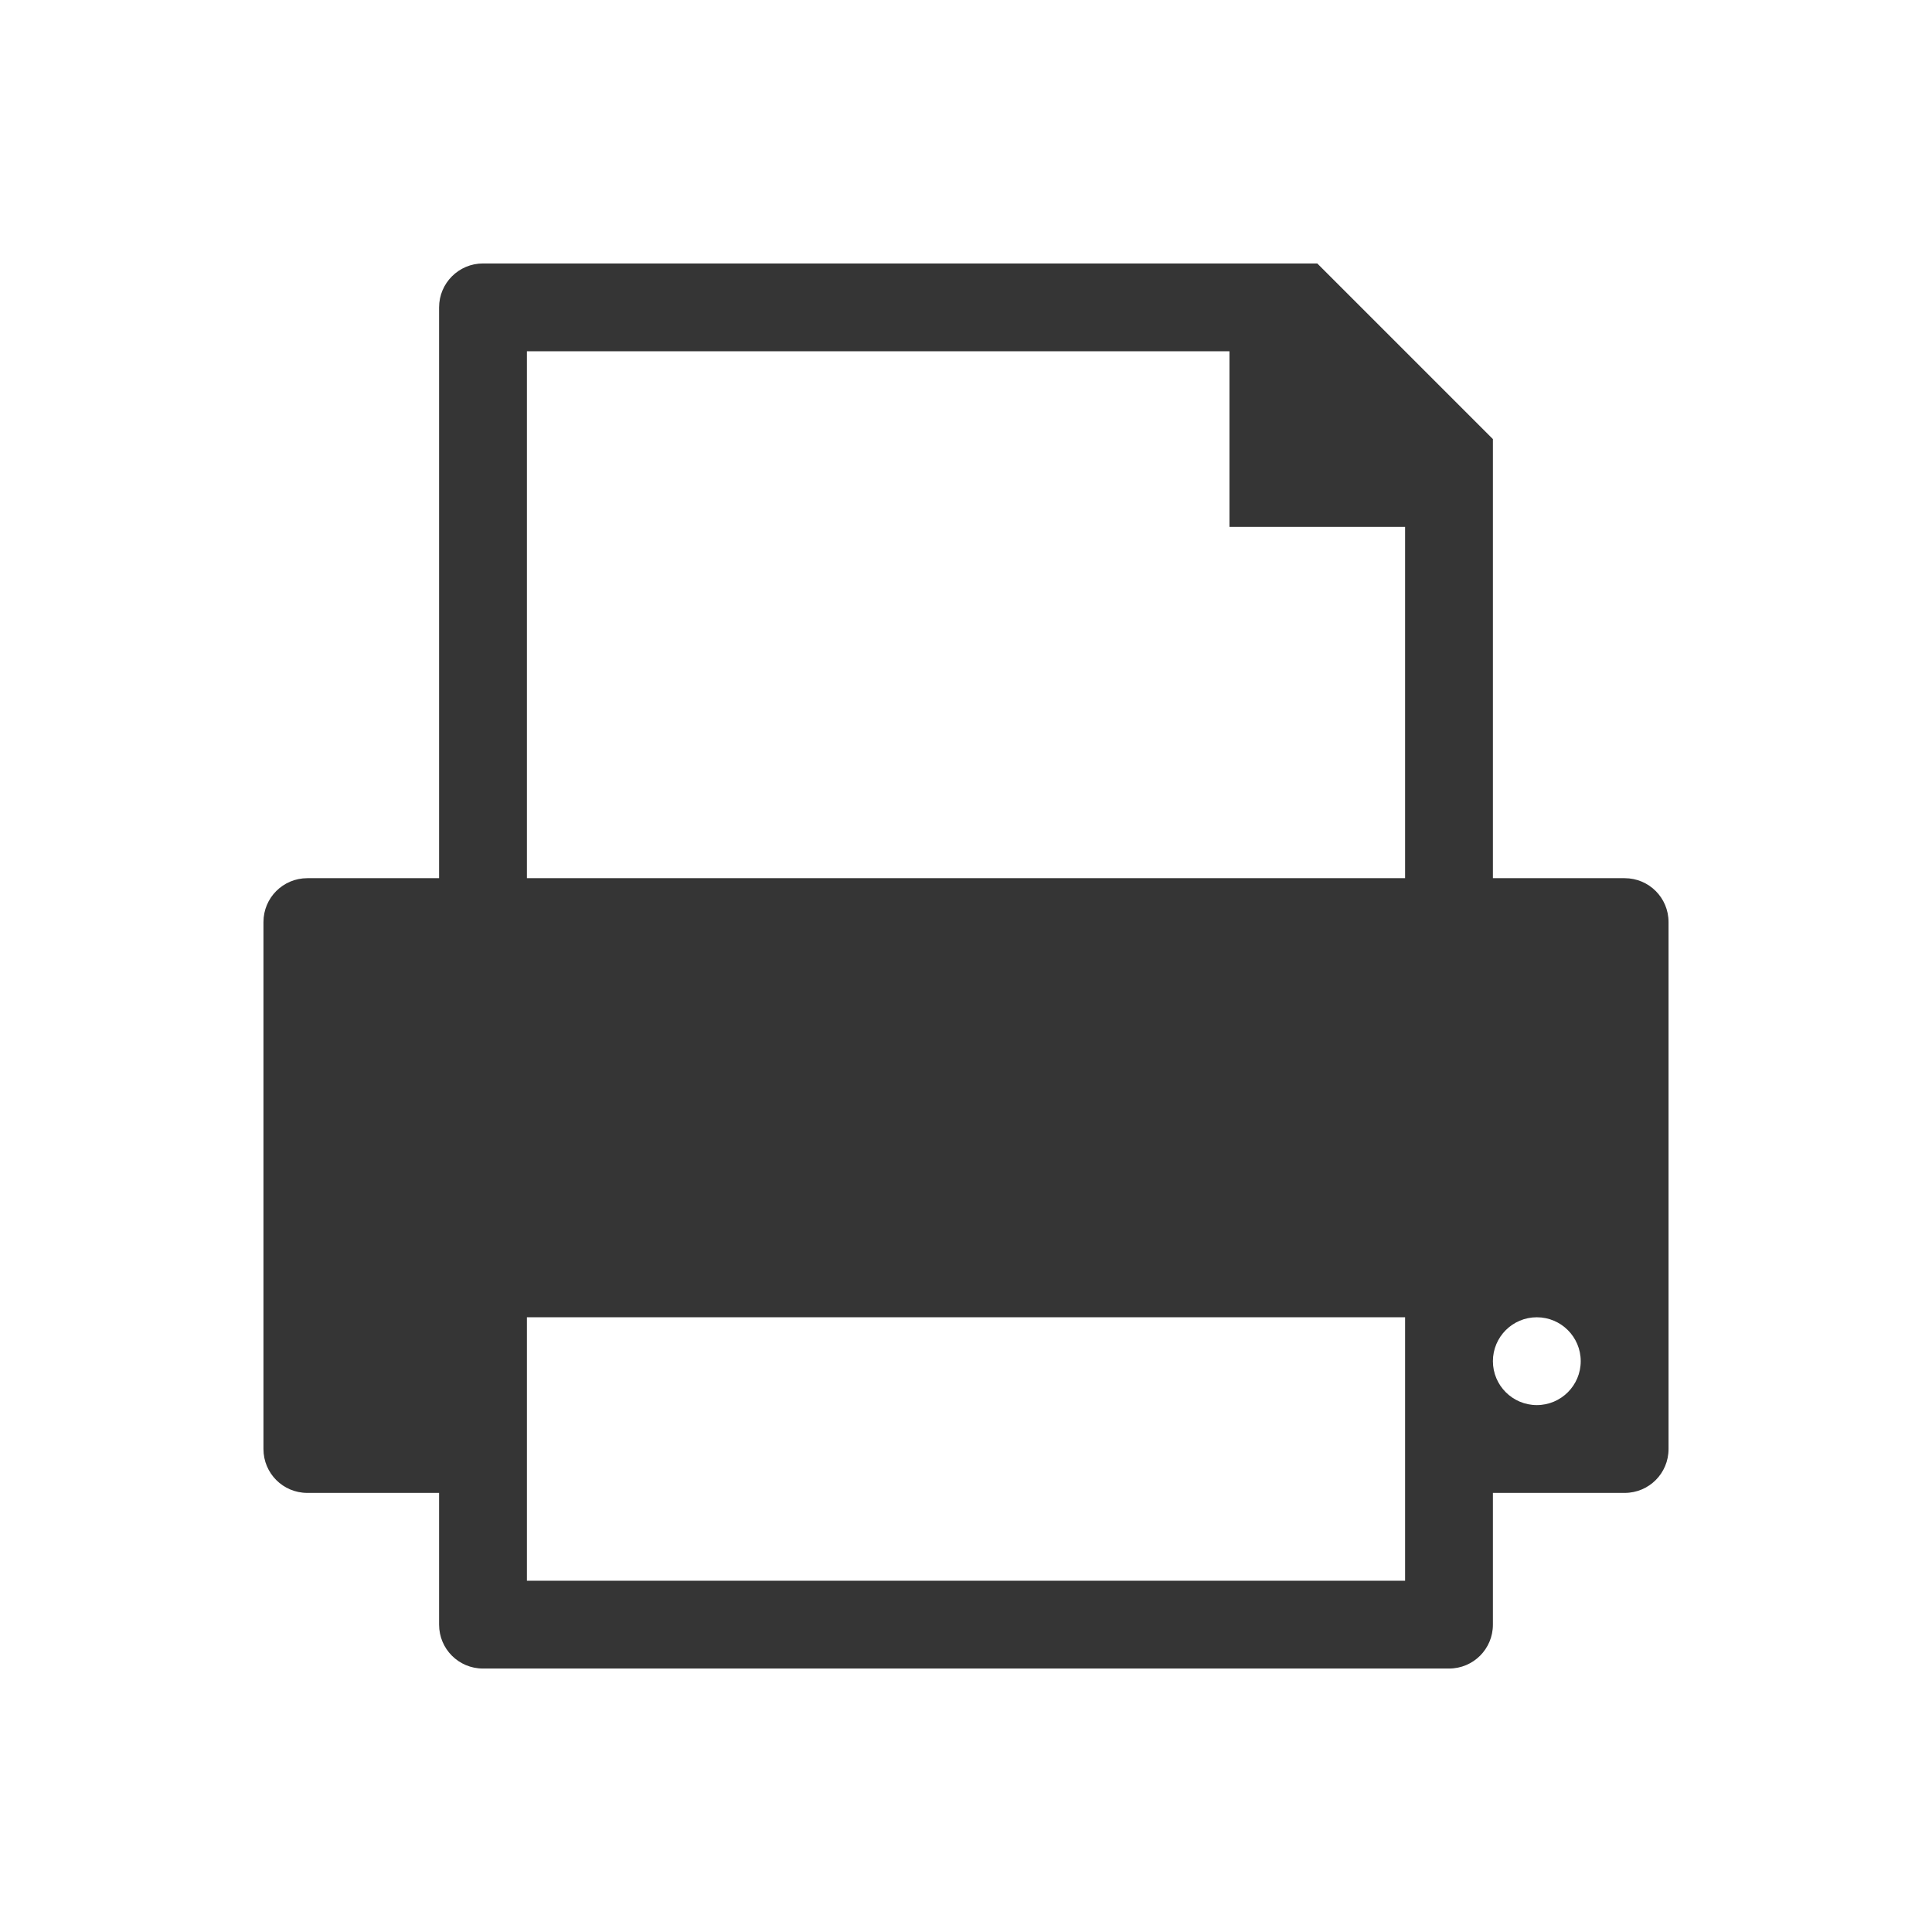
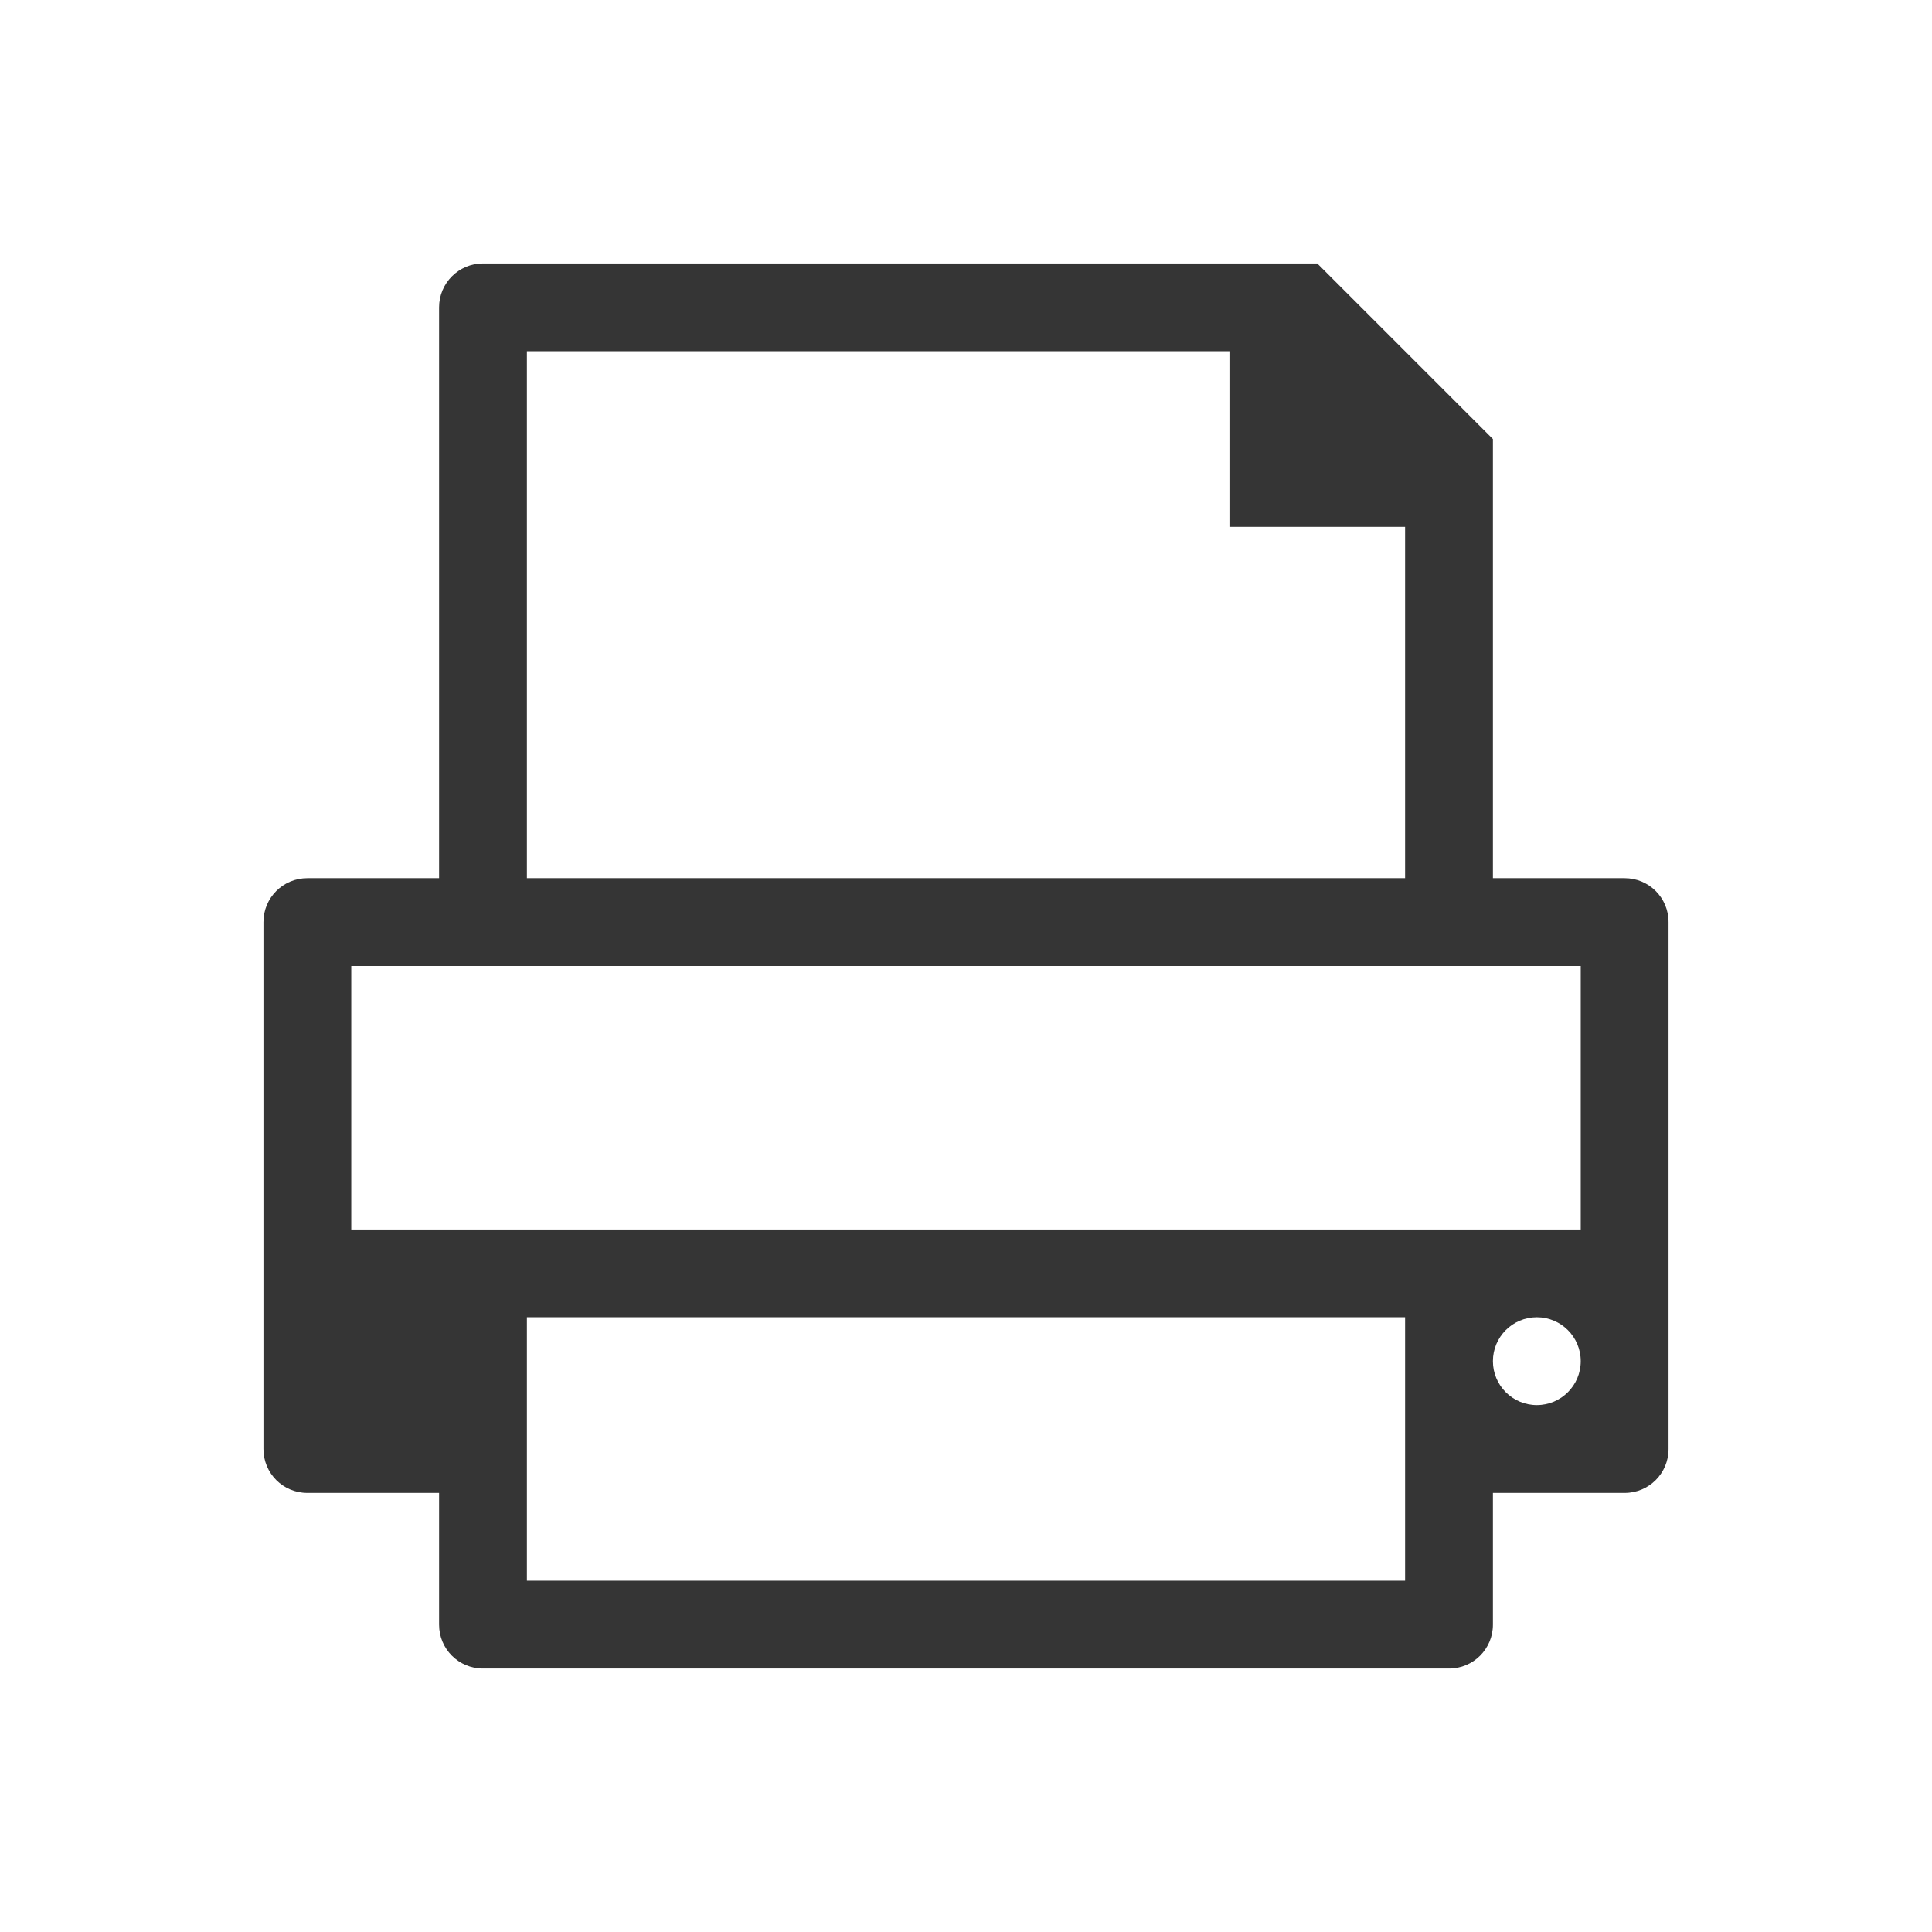
<svg xmlns="http://www.w3.org/2000/svg" viewBox="0 0 22 22">
-   <path d="m 5.5 3 c -0.276 0 -0.5 0.224 -0.5 0.5 l 0 6.5 l -1.5 0 c -0.277 0 -0.5 0.223 -0.5 0.5 l 0 6 c 0 0.277 0.223 0.5 0.5 0.5 l 1.5 0 l 0 1.5 c 0 0.277 0.223 0.5 0.5 0.5 l 11 0 c 0.277 0 0.5 -0.223 0.5 -0.5 l 0 -1.5 l 1.5 0 c 0.277 0 0.5 -0.223 0.5 -0.5 l 0 -6 c 0 -0.277 -0.223 -0.5 -0.5 -0.5 l -1.5 0 l 0 -5 l -2 -2 l -9.5 0 z m 0.5 1 l 8 0 l 0 2 l 2 0 l 0 4 l -10 0 l 0 -6 z m 0 11 l 10 0 l 0 3 l -10 0 l 0 -3 z m 11.5 0 a 0.5 0.5 0 0 1 0.5 0.5 a 0.5 0.5 0 0 1 -0.5 0.5 a 0.5 0.5 0 0 1 -0.5 -0.5 a 0.5 0.5 0 0 1 0.5 -0.5 z" style="visibility:visible;shape-rendering:auto;color-interpolation-filters:linearRGB;fill:#353535;opacity:1;image-rendering:auto;fill-opacity:1;text-rendering:auto;stroke:none;display:inline;color:#000;fill-rule:nonzero;color-rendering:auto;color-interpolation:sRGB" />
+   <path style="visibility:visible;shape-rendering:auto;color-interpolation-filters:linearRGB;fill:#353535;opacity:1;image-rendering:auto;fill-opacity:1;text-rendering:auto;stroke:none;display:inline;color:#000;fill-rule:nonzero;color-rendering:auto;color-interpolation:sRGB" d="M 5.5 3 C 5.224 3 5 3.224 5 3.5 L 5 10 L 3.5 10 C 3.223 10 3 10.223 3 10.5 L 3 16.5 C 3 16.777 3.223 17 3.5 17 L 5 17 L 5 18.5 C 5 18.777 5.223 19 5.5 19 L 16.5 19 C 16.777 19 17 18.777 17 18.5 L 17 17 L 18.5 17 C 18.777 17 19 16.777 19 16.5 L 19 10.5 C 19 10.223 18.777 10 18.5 10 L 17 10 L 17 5 L 15 3 L 5.5 3 z M 6 4 L 14 4 L 14 6 L 16 6 L 16 10 L 6 10 L 6 4 z M 4 11 L 18 11 L 18 14 L 4 14 L 4 11 z M 6 15 L 16 15 L 16 18 L 6 18 L 6 15 z M 17.5 15 A 0.5 0.5 0 0 1 18 15.5 A 0.5 0.5 0 0 1 17.5 16 A 0.5 0.5 0 0 1 17 15.5 A 0.5 0.5 0 0 1 17.5 15 z " />
</svg>
